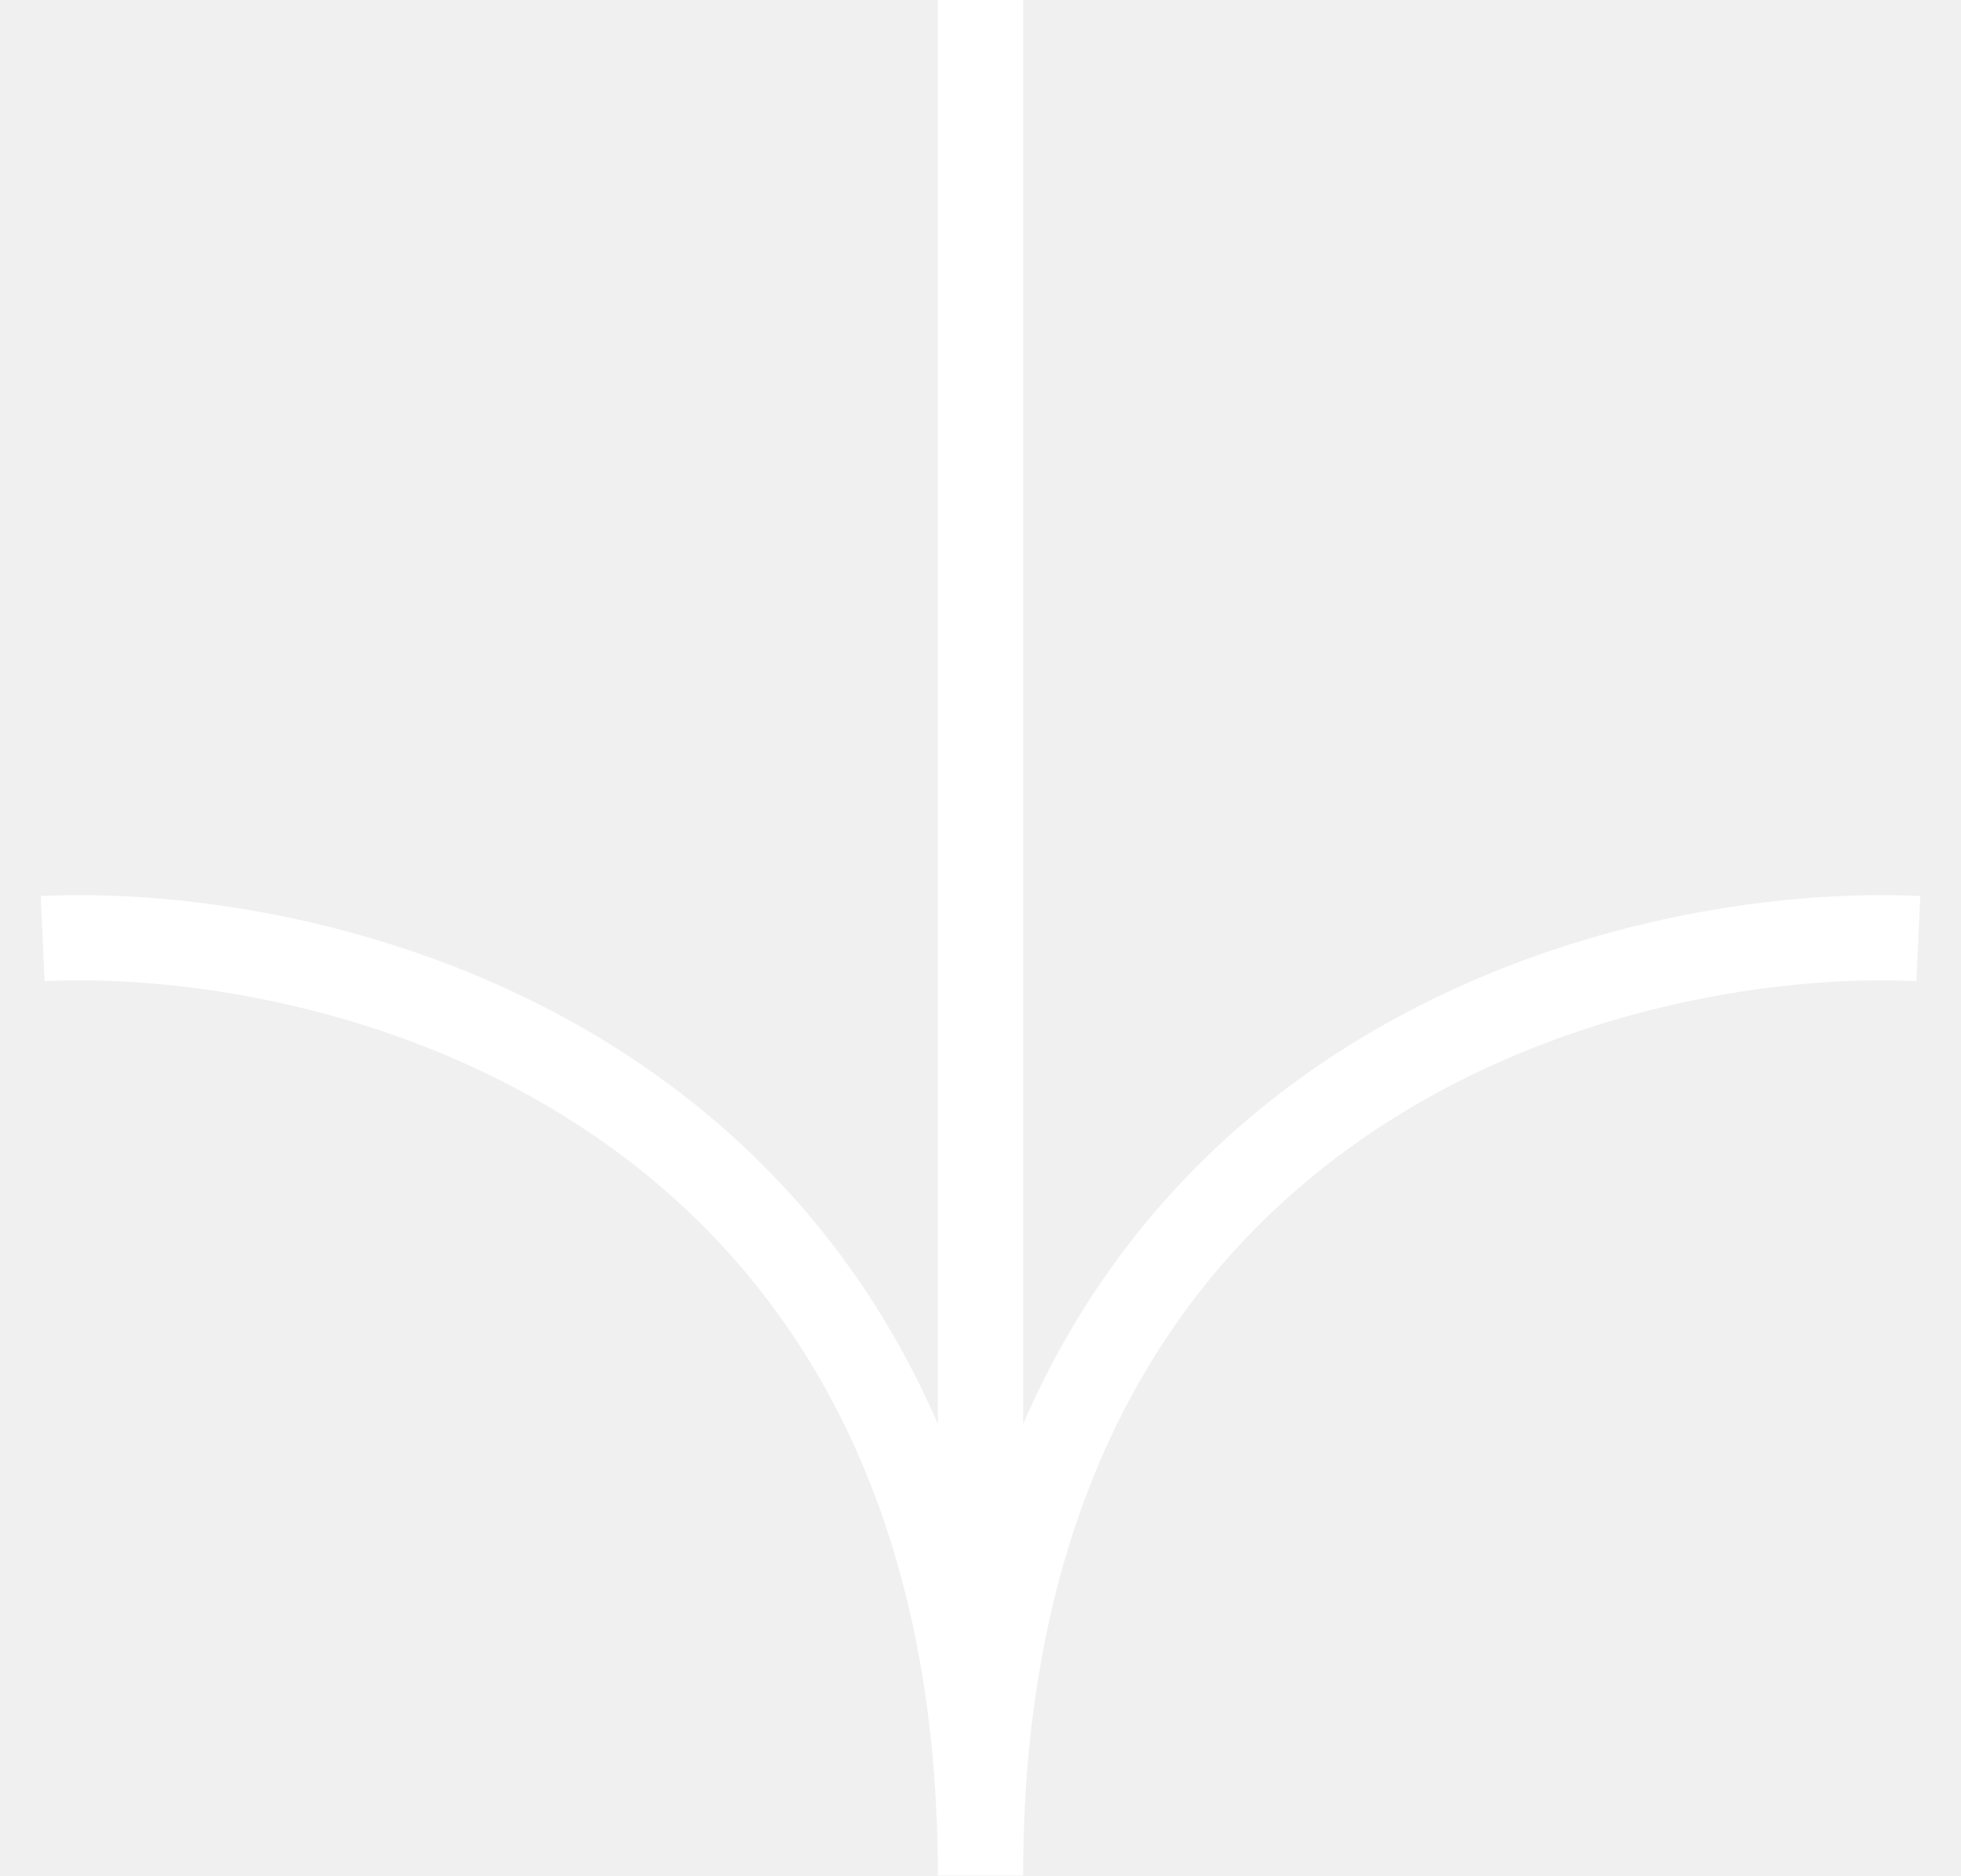
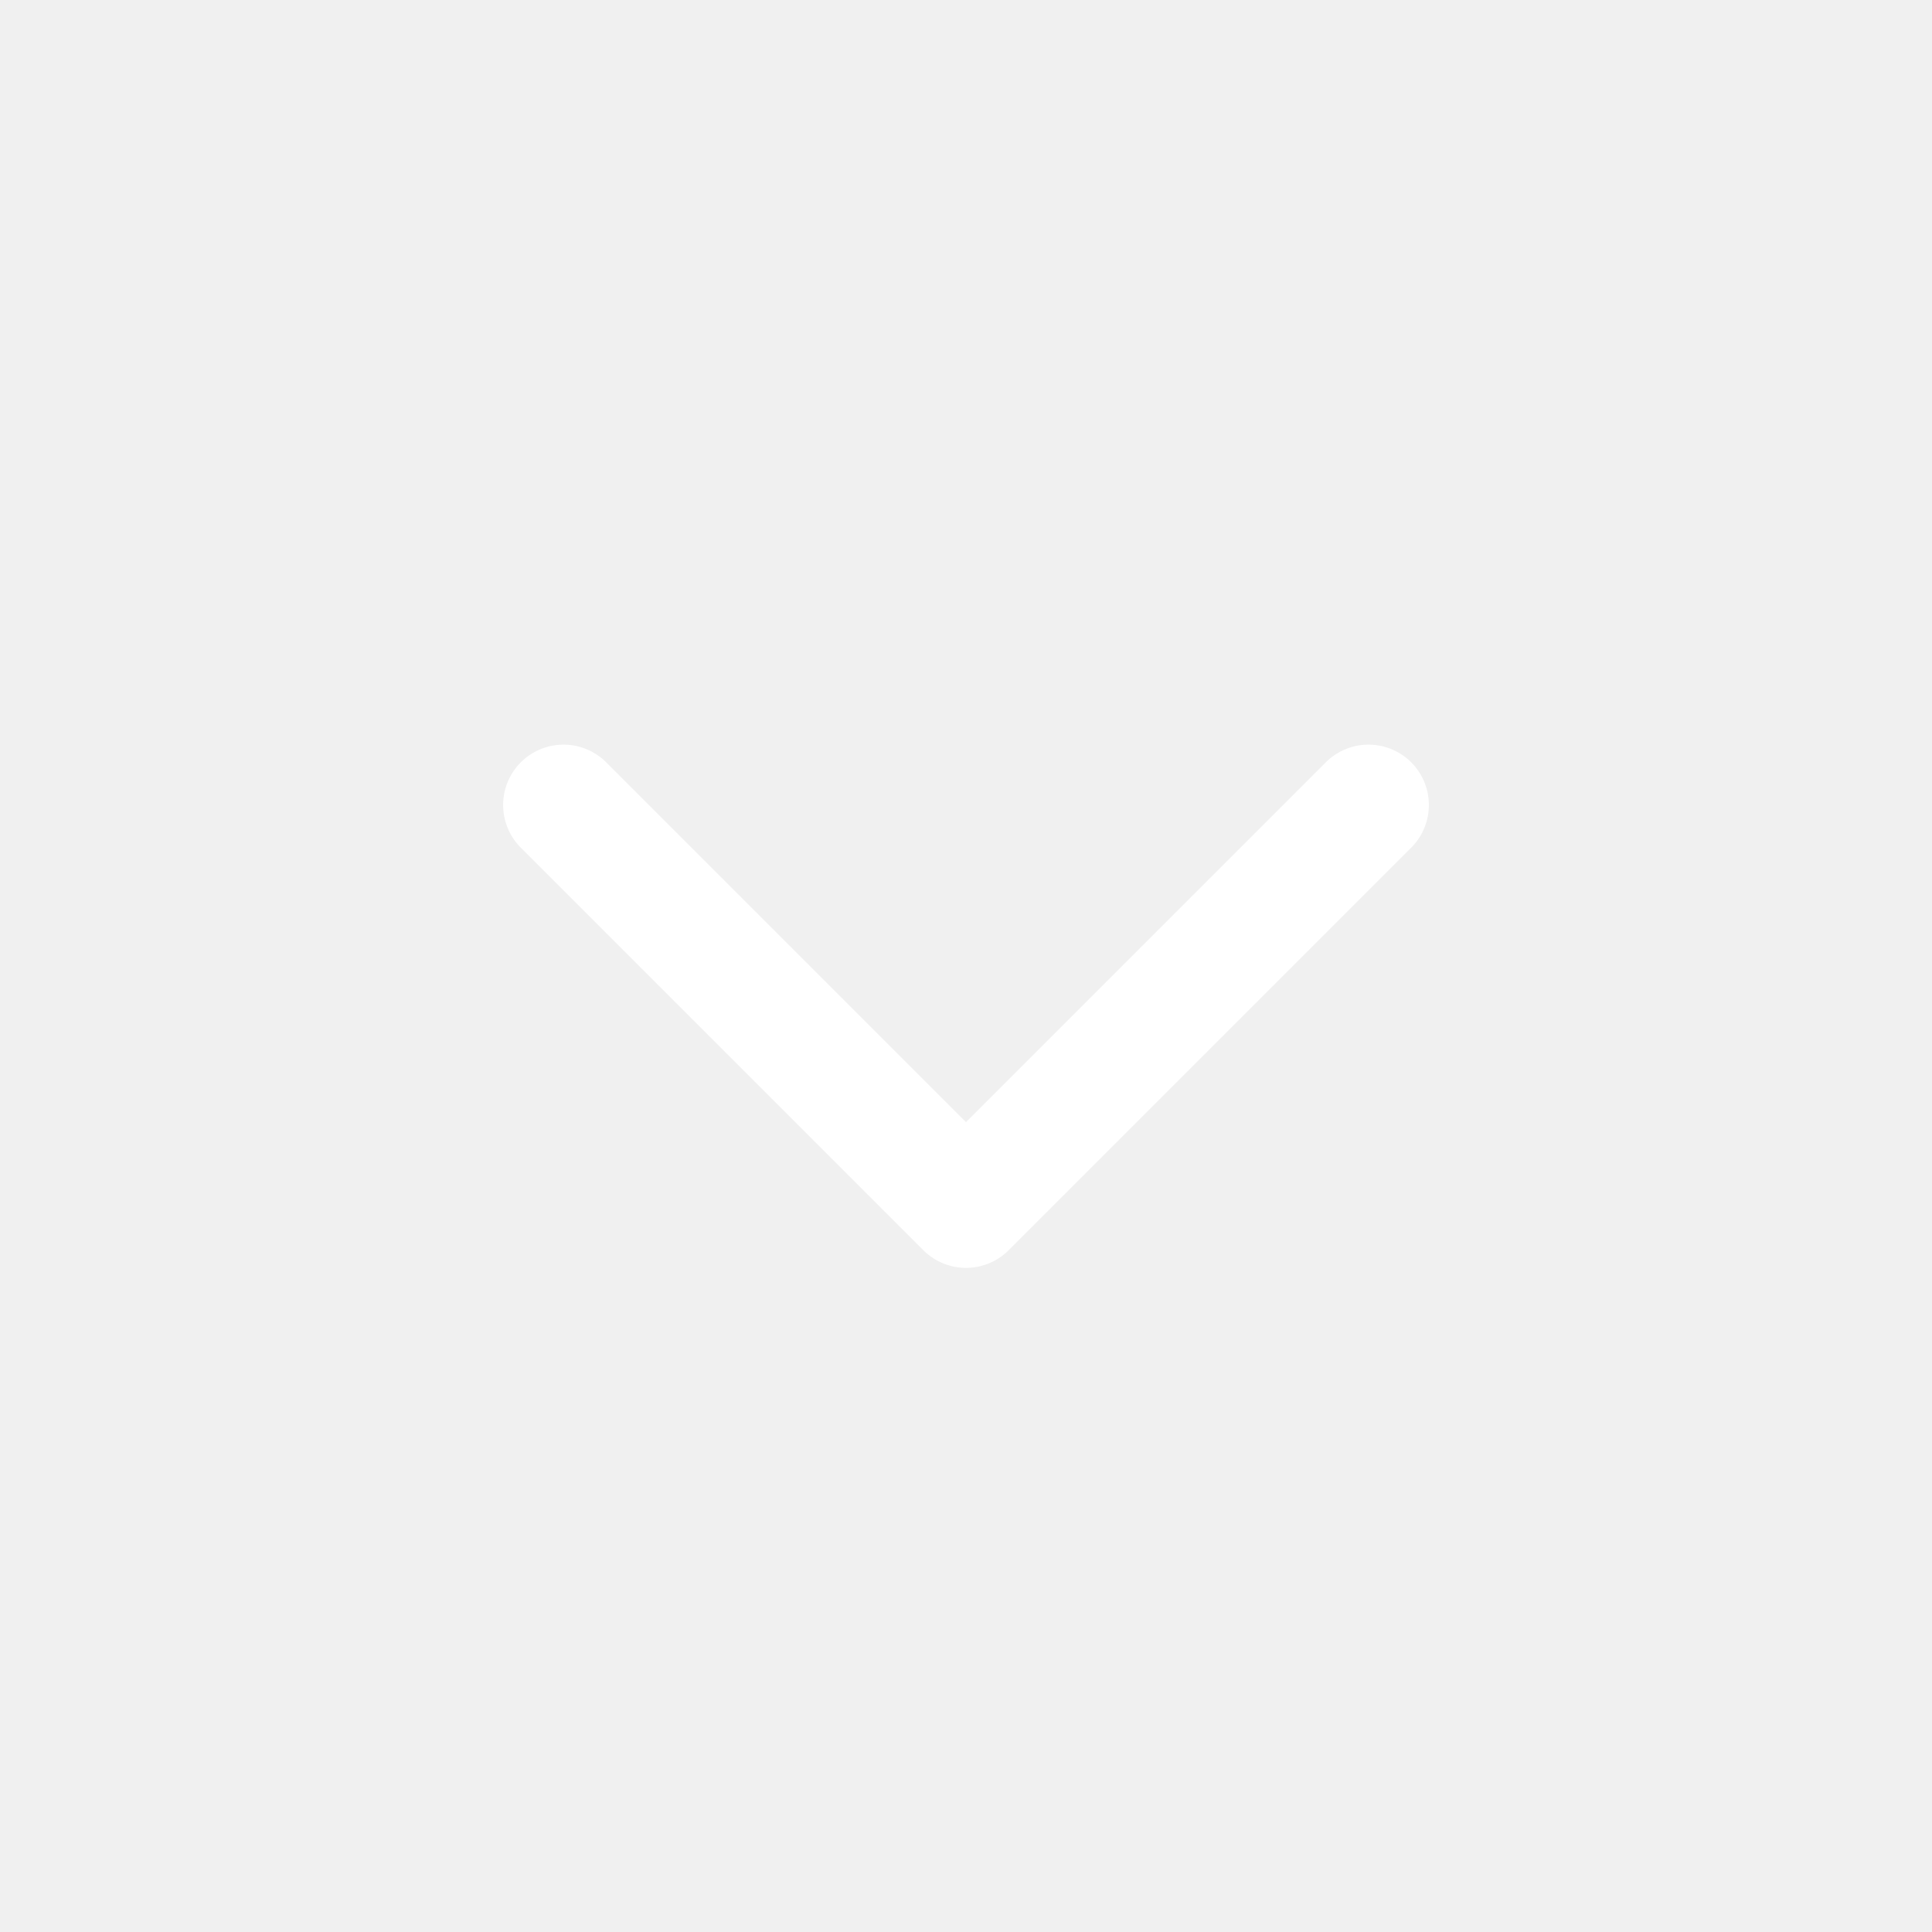
- <svg xmlns="http://www.w3.org/2000/svg" width="46" height="44" viewBox="0 0 46 44">
-   <g fill="none" stroke="#FFF" stroke-width="2">
-     <path d="M1 22.019C8.333 21.686 23 25.616 23 44M23 44V0M45 22.019C37.667 21.686 23 25.616 23 44" />
+ <svg xmlns="http://www.w3.org/2000/svg" viewBox="0 0 24 24" fill="none">
+   <g id="SVGRepo_bgCarrier" stroke-width="0" />
+   <g id="SVGRepo_tracerCarrier" stroke-linecap="round" stroke-linejoin="round" />
+   <g id="SVGRepo_iconCarrier">
+     <path d="M7 10L12 15L17 10" stroke="#ffffff" stroke-width="1.5" stroke-linecap="round" stroke-linejoin="round" />
  </g>
</svg>
